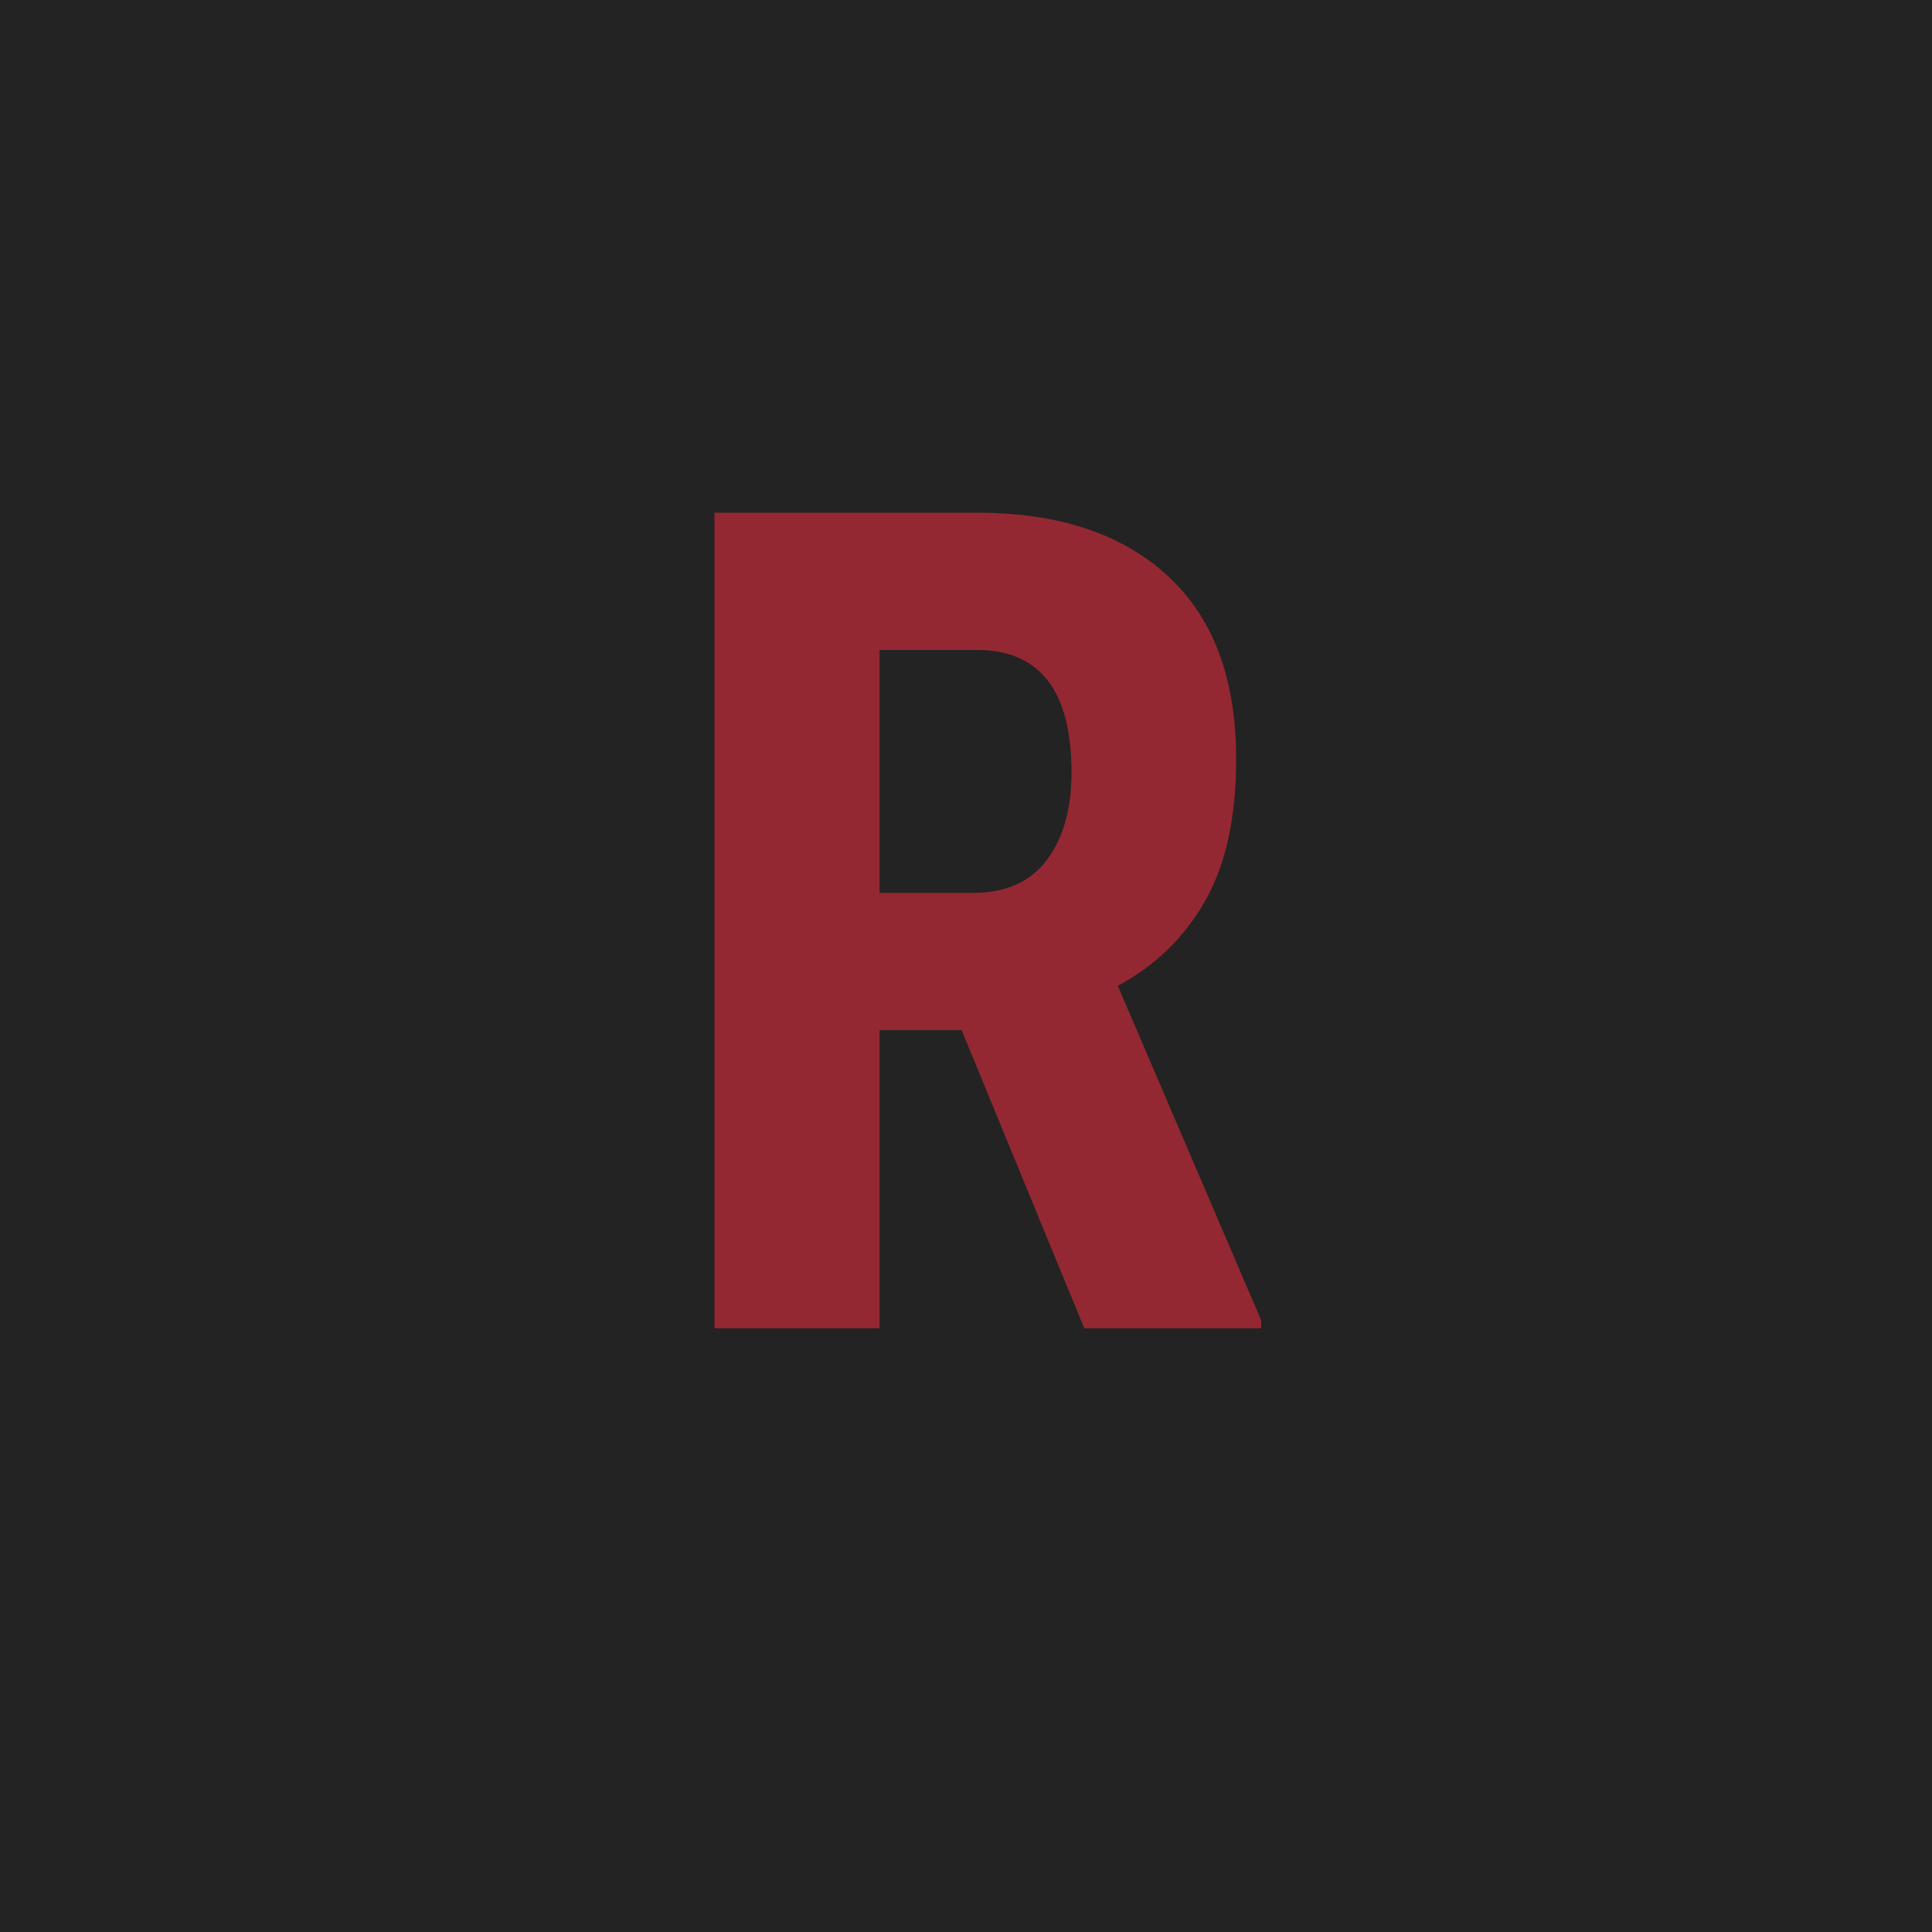
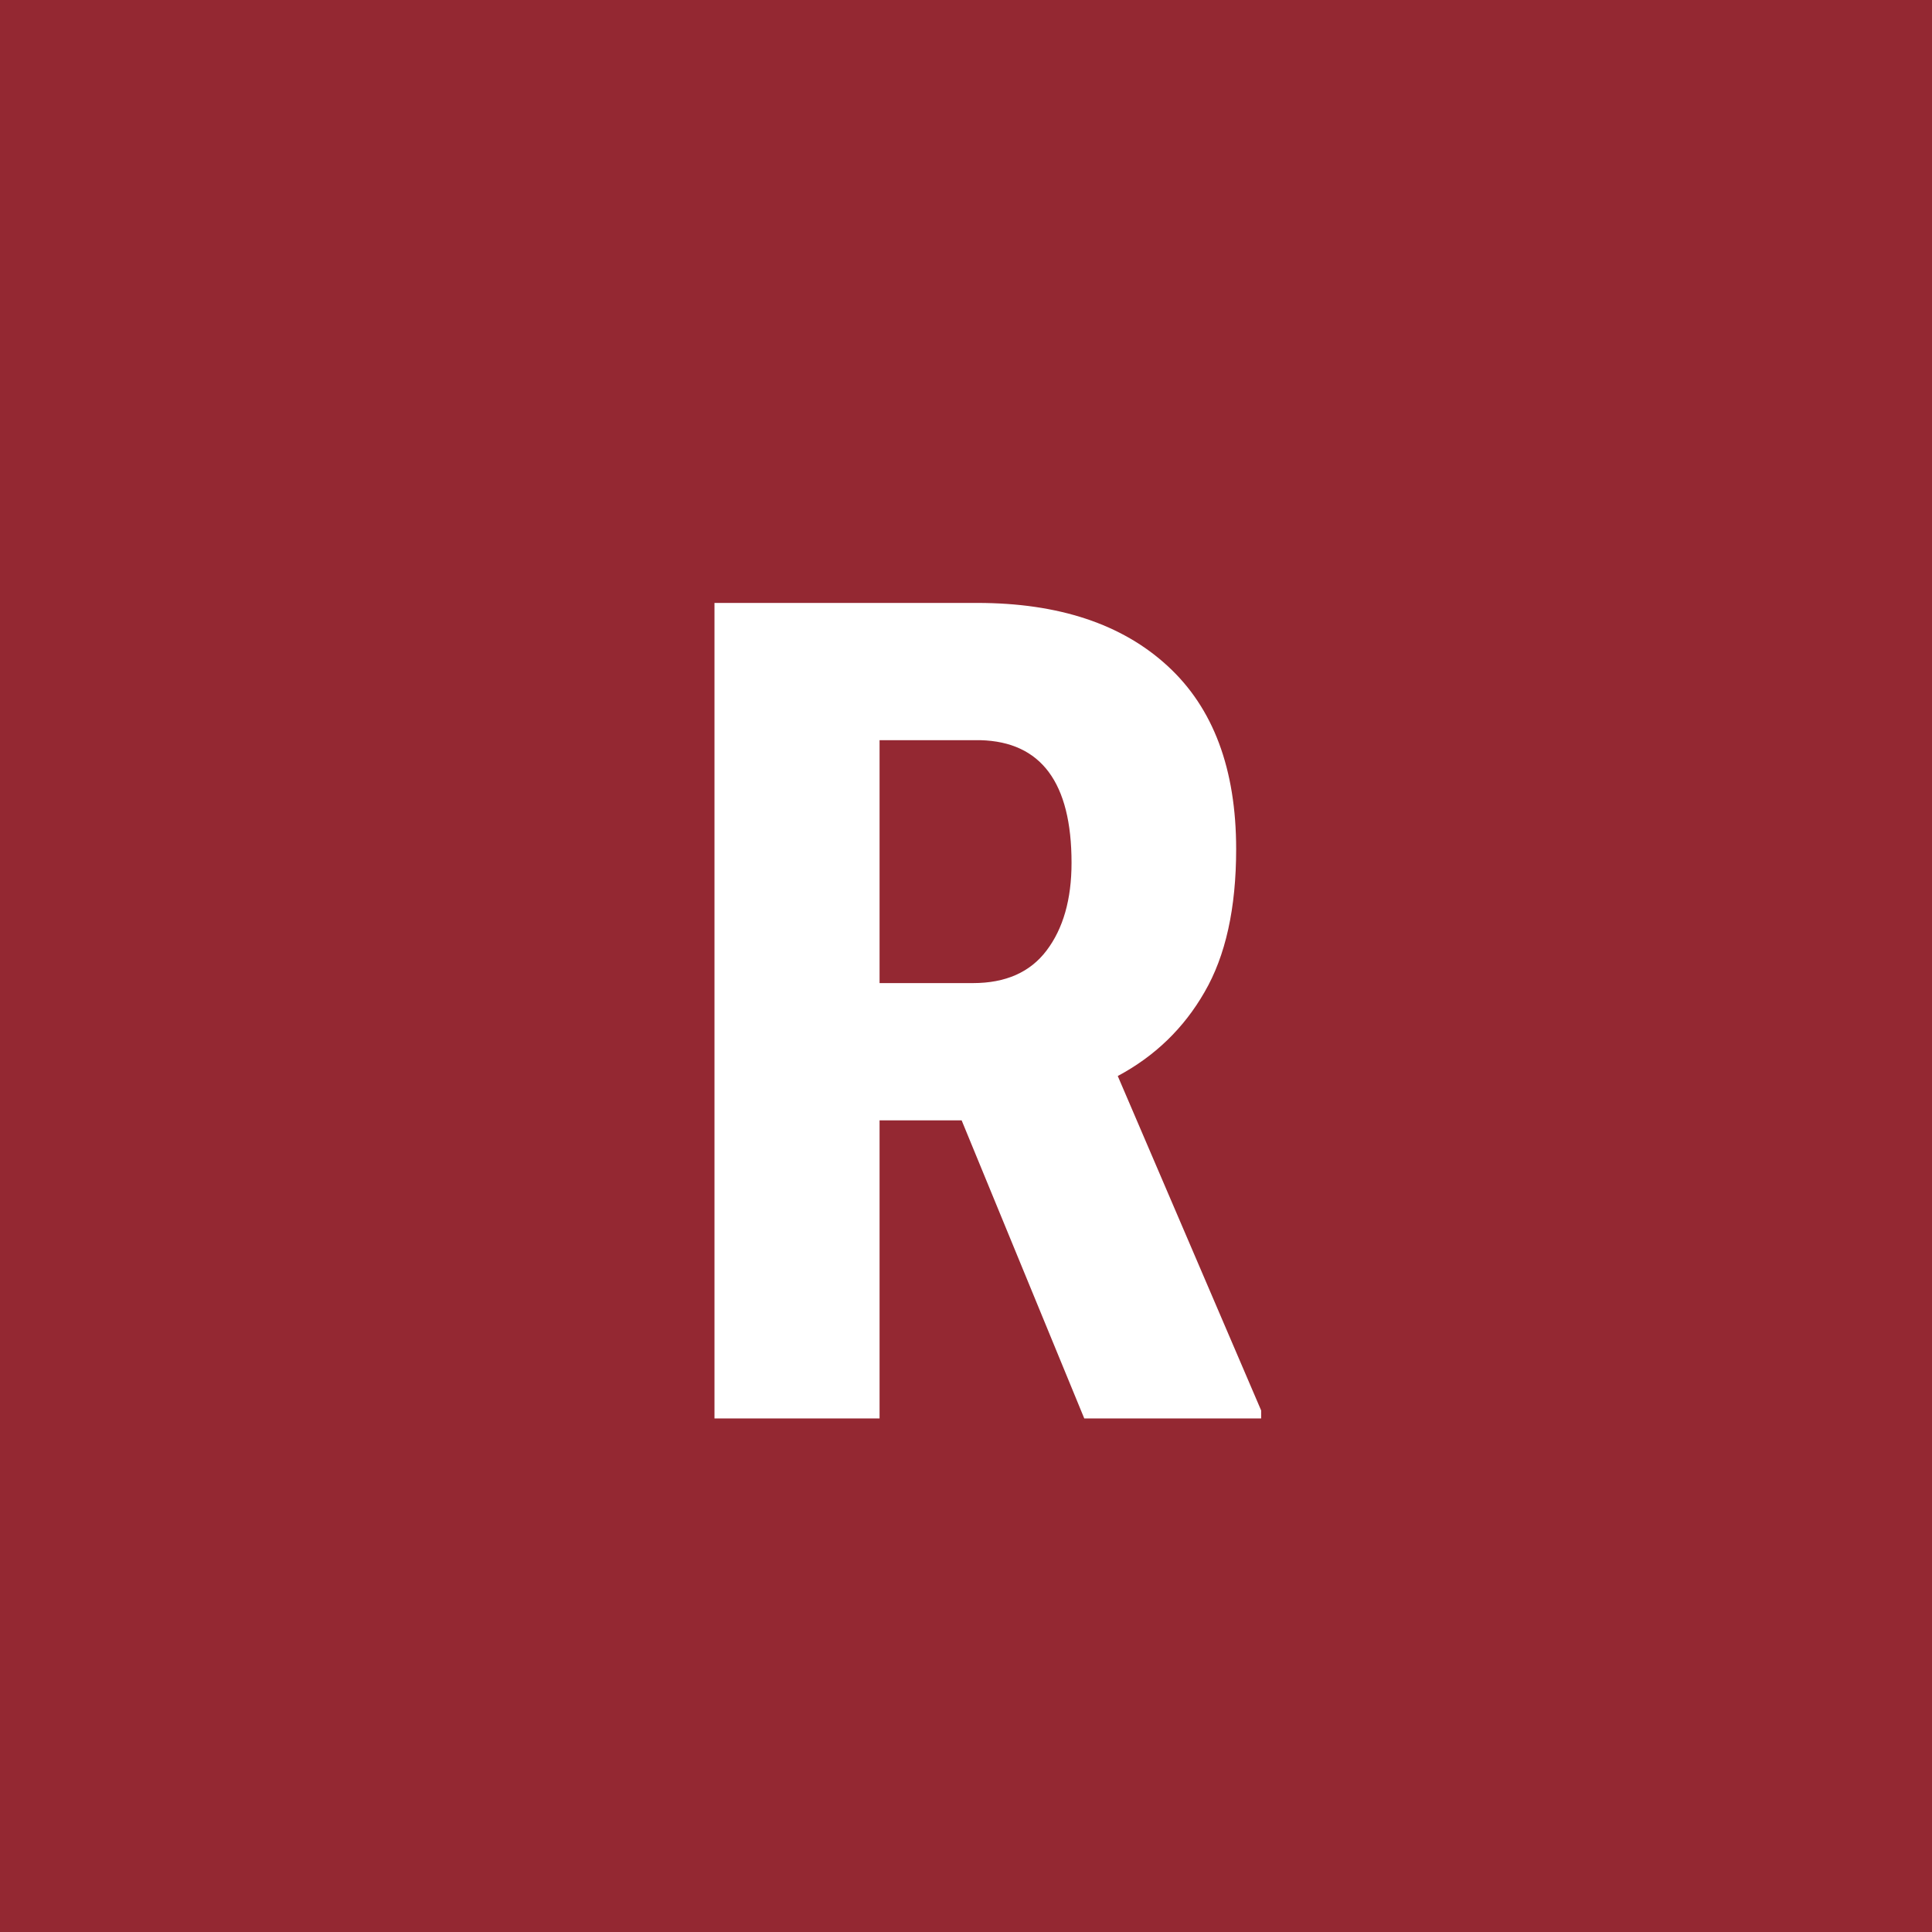
<svg xmlns="http://www.w3.org/2000/svg" viewBox="0 0 64 64">
-   <rect width="64" height="64" fill="#232323" />
-   <text x="32" y="44" font-family="'Roboto Condensed', Arial, sans-serif" font-weight="700" font-size="38" fill="#942832" text-anchor="middle">R</text>
+   <rect width="64" height="64" fill="#942832" />
+   <text x="32" y="34" font-family="'Roboto Condensed', Arial, sans-serif" font-weight="700" font-size="38" fill="#ffffff" text-anchor="middle" dominant-baseline="central">R</text>
</svg>
